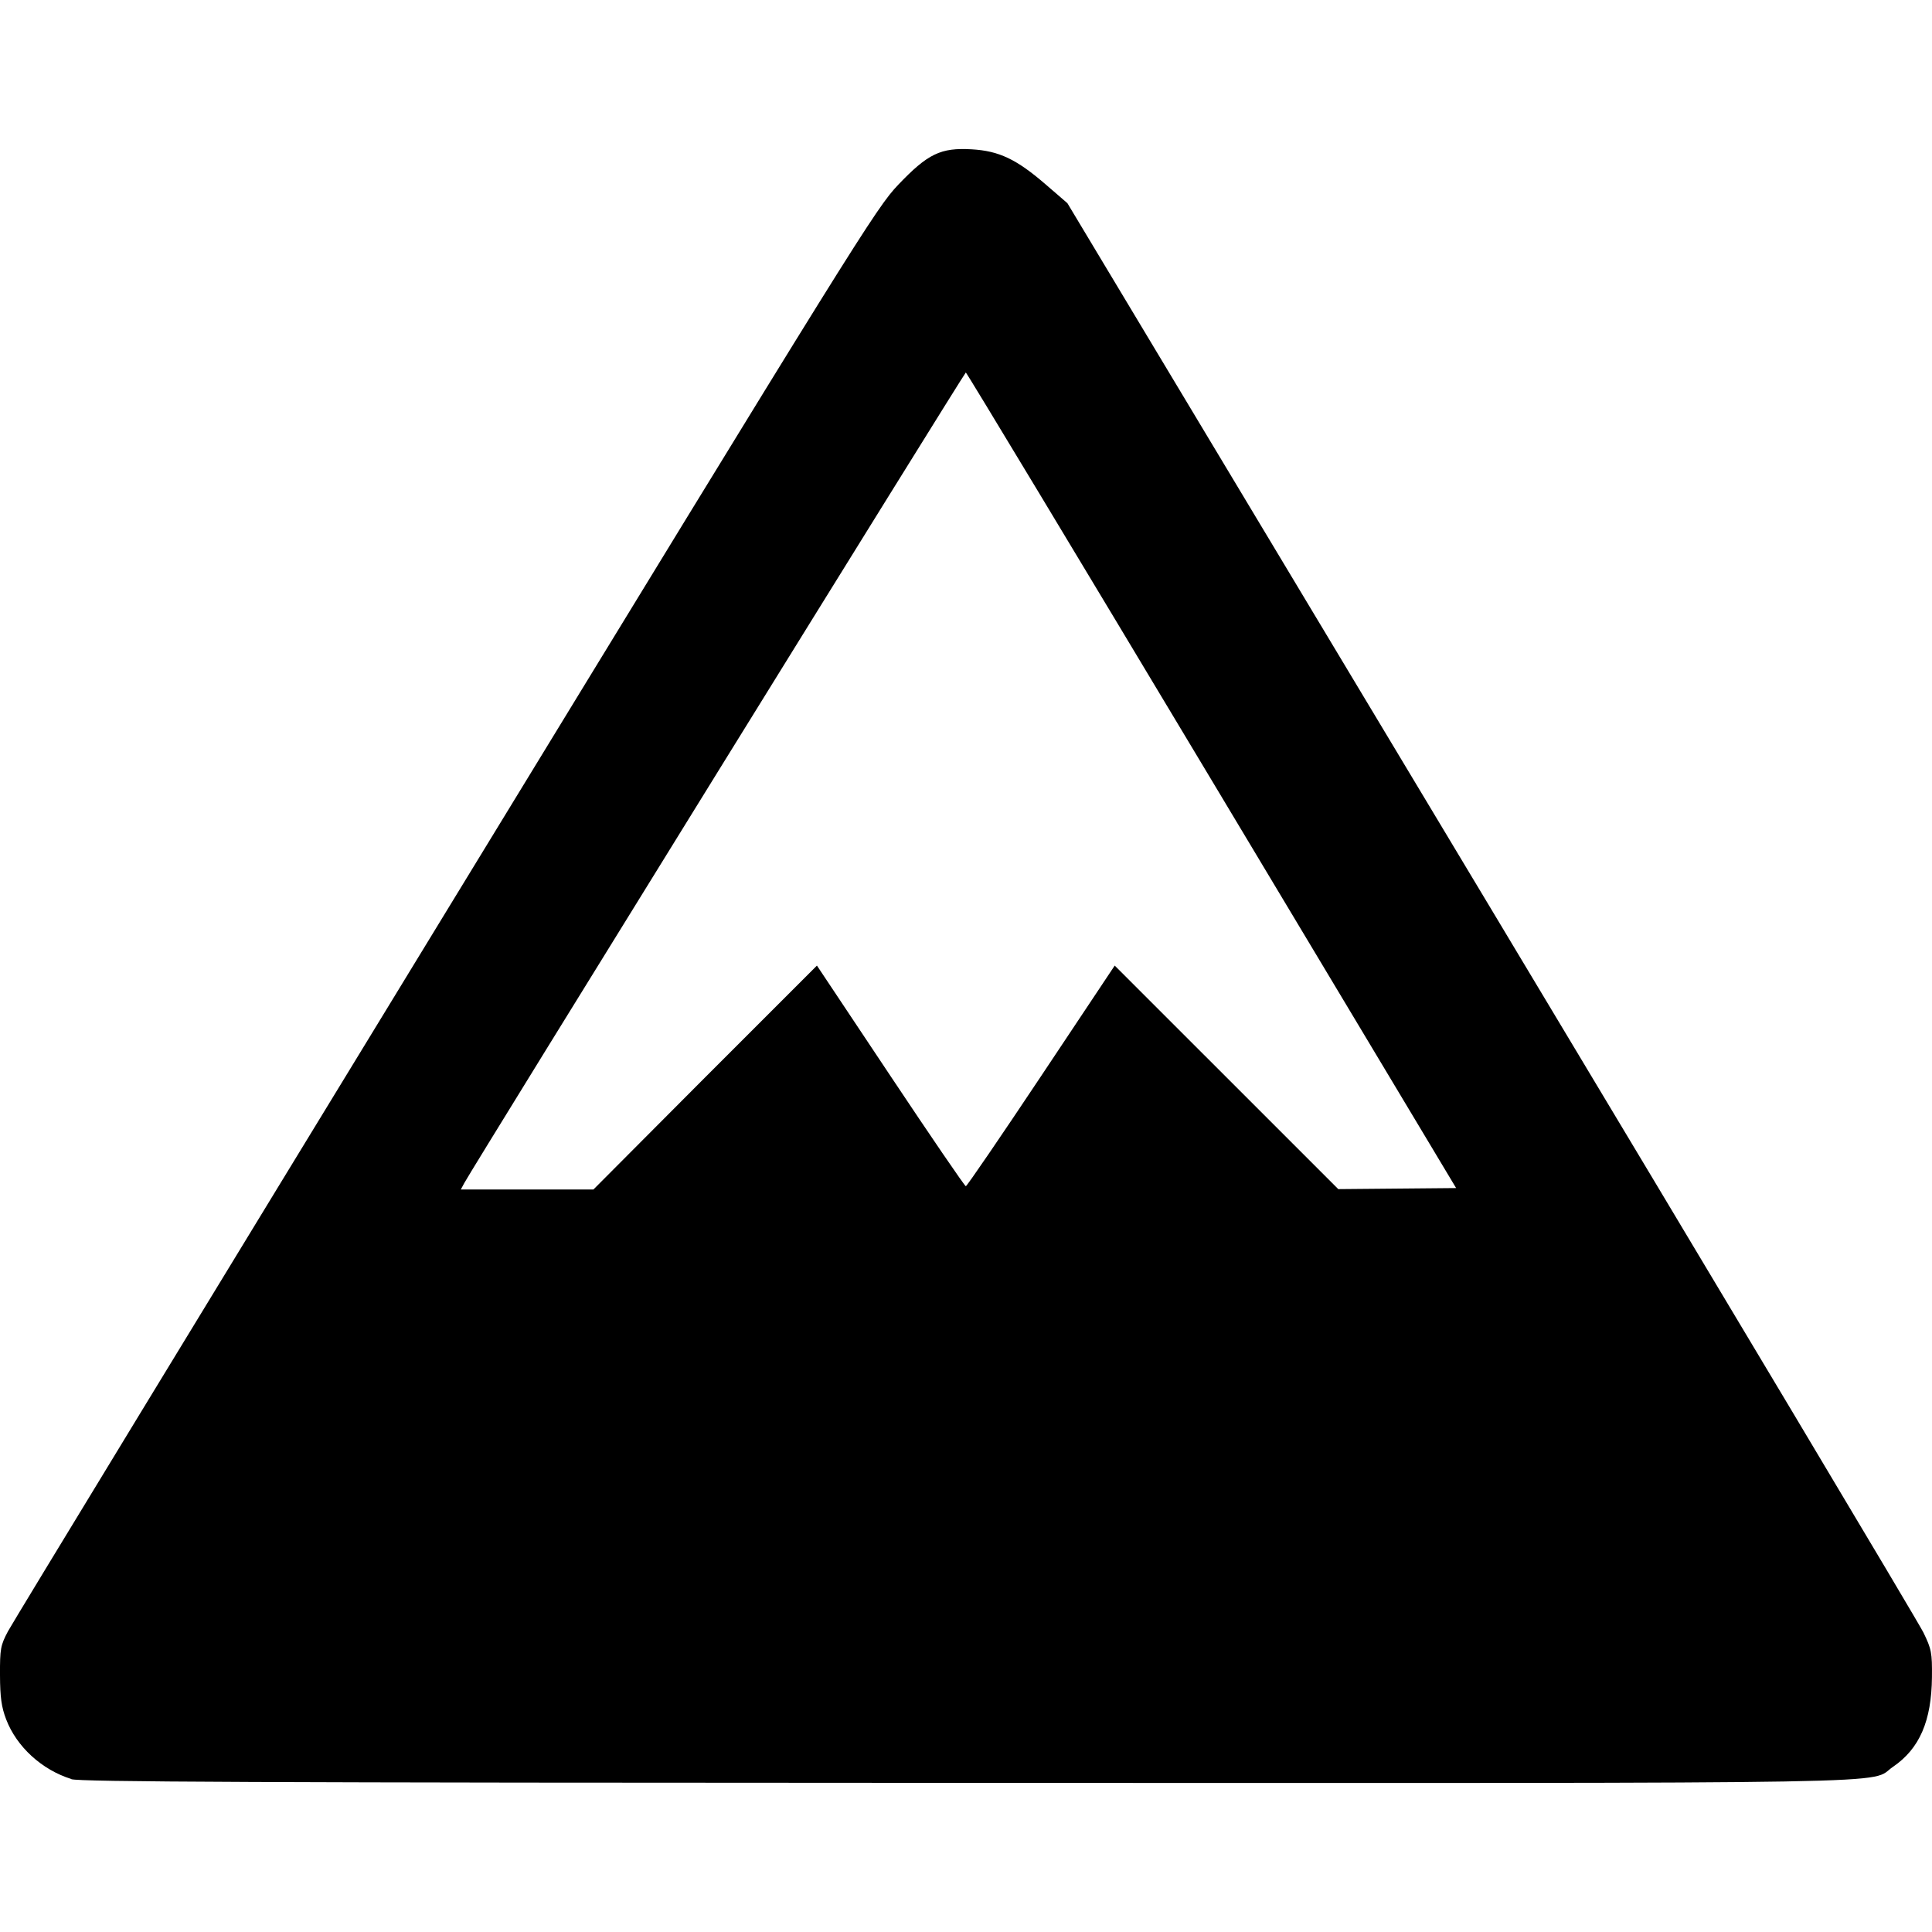
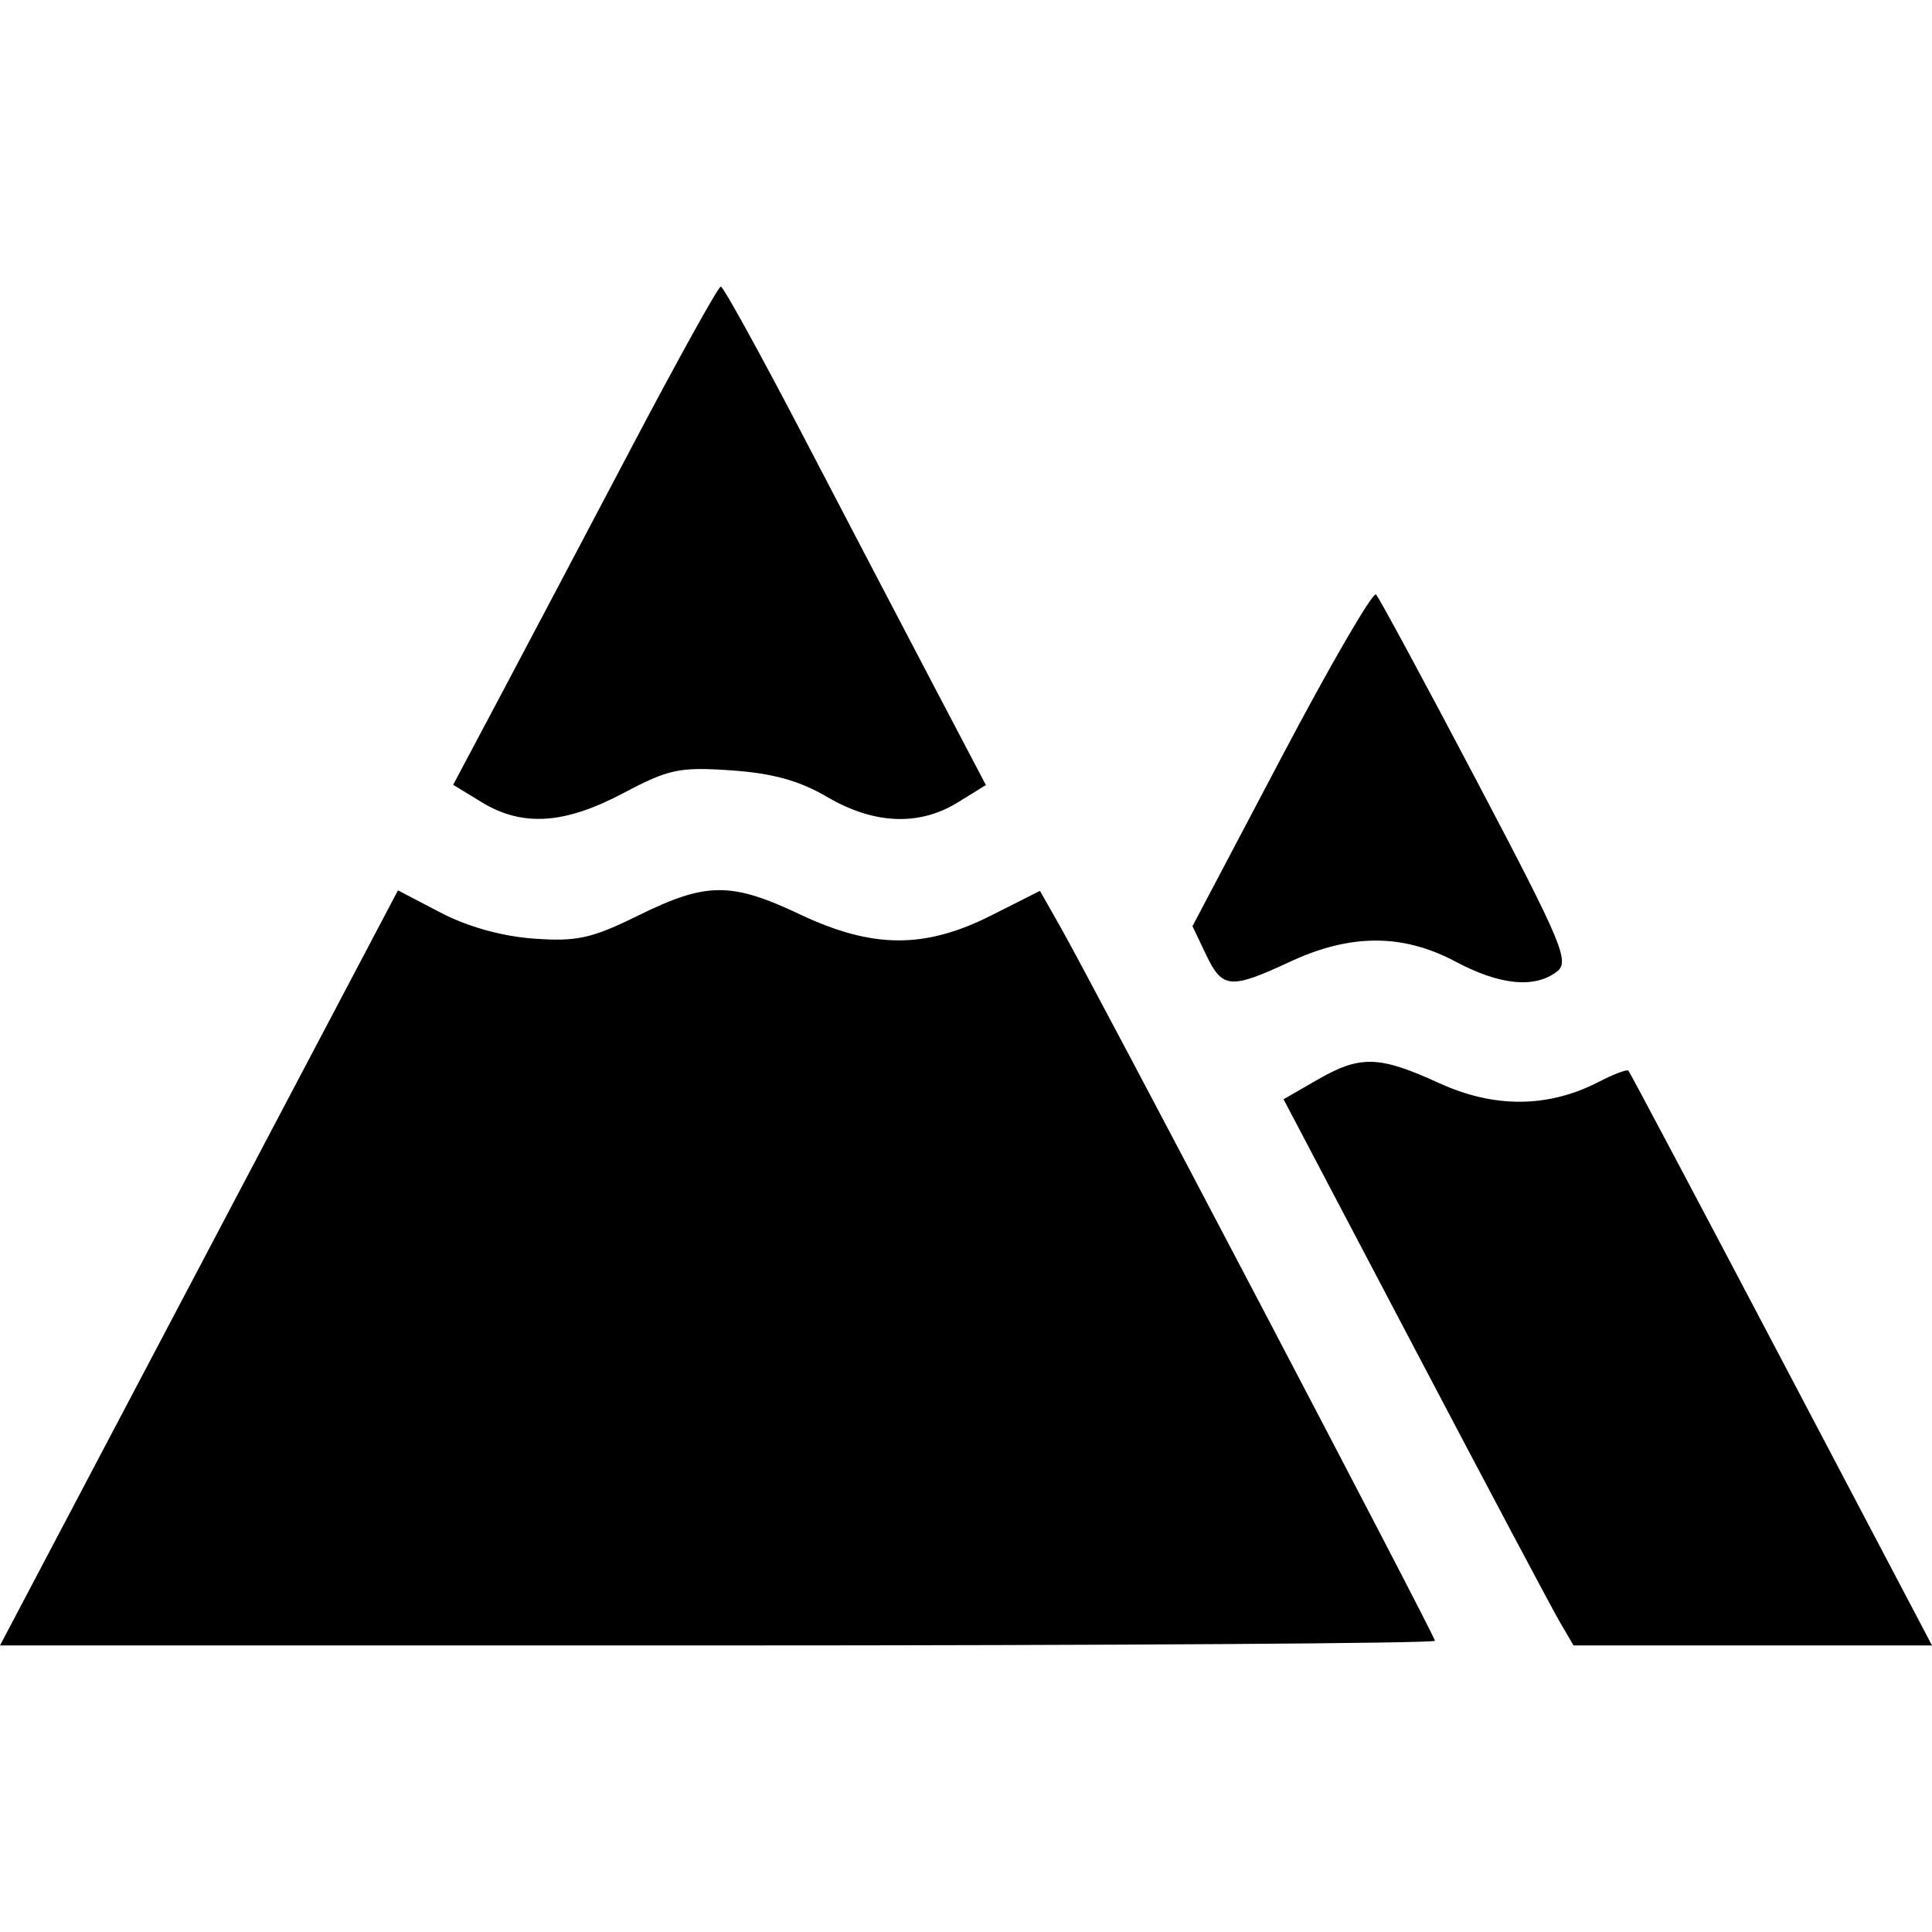
<svg xmlns="http://www.w3.org/2000/svg" width="164px" height="164px" viewBox="0 0 164 164" version="1.1" id="SVGRoot">
  <defs id="defs4500" />
  <g id="layer1">
-     <path style="fill:#000000;stroke-width:3.78" d="m 6.056,151.014 c -2.512,-0.783 -4.644,-2.738 -5.535,-5.067 -0.398,-1.047 -0.513,-1.866 -0.521,-3.758 C -0.008,139.956 0.046,139.665 0.682,138.466 1.062,137.75 17.779,110.294 37.831,77.45 c 34.967,-57.273 36.539,-59.802 38.422,-61.773 2.511,-2.631 3.599,-3.154 6.227,-3.002 2.321,0.134 3.804,0.837 6.283,2.98 l 1.844,1.593 35.957,59.893 c 19.776,32.941 36.293,60.585 36.705,61.431 0.687,1.414 0.747,1.722 0.727,3.789 -0.034,3.727 -1.054,6.079 -3.301,7.612 -2.186,1.49 3.836,1.387 -78.609,1.369 -61.364,-0.013 -75.215,-0.089 -76.031,-0.313 z m 53.805,-59.566 9.485,-9.483 6.239,9.364 c 3.431,5.15 6.311,9.364 6.4,9.364 0.089,0 2.969,-4.214 6.4,-9.364 l 6.239,-9.364 9.489,9.487 9.489,9.488 5.002,-0.045 5.001,-0.045 -20.751,-34.616 C 91.441,47.195 82.05,31.619 81.985,31.62 c -0.107,0.002 -41.849,67.46 -42.563,68.786 l -0.304,0.564 h 5.629 5.629 z" id="path4496" />
+     <path style="fill:#000000;stroke-width:1" d="m 3.771,132.518 c 2.074,-3.937 9.676,-18.359 16.892,-32.049 l 13.12,-24.891 3.622,1.894 c 2.275,1.19 5.21,2.009 7.893,2.203 3.671,0.266 4.922,-0.011 8.902,-1.971 5.76,-2.836 7.862,-2.849 13.695,-0.09 6.166,2.917 10.596,2.944 16.235,0.1 l 4.146,-2.091 1.707,3.004 c 2.882,5.07 31.824,60.23 31.824,60.652 0,0.218 -27.407,0.397 -60.904,0.397 H 0 Z m 128.627,5.15 c -0.646,-1.104 -6.185,-11.536 -12.308,-23.182 l -11.134,-21.174 2.85,-1.643 c 3.66,-2.11 5.247,-2.068 10.363,0.274 4.677,2.141 9.263,2.105 13.541,-0.107 1.264,-0.653 2.397,-1.082 2.52,-0.952 0.122,0.13 5.971,11.161 12.997,24.513 L 164,139.675 h -15.214 -15.214 z m -30.02,-56.629 -1.153,-2.417 7.553,-14.329 c 4.154,-7.881 7.768,-14.103 8.03,-13.828 0.262,0.275 4.099,7.381 8.527,15.791 7.291,13.85 7.934,15.378 6.824,16.222 -1.896,1.442 -4.838,1.152 -8.597,-0.847 -4.487,-2.386 -8.922,-2.384 -14.057,0.007 -5.061,2.356 -5.746,2.298 -7.127,-0.599 z m -61.485,-12.94 -2.426,-1.479 3.961,-7.462 c 2.178,-4.104 7.204,-13.623 11.168,-21.152 3.964,-7.529 7.38,-13.686 7.592,-13.681 0.212,0.005 3.422,5.837 7.135,12.96 3.712,7.123 8.688,16.641 11.058,21.152 l 4.308,8.202 -2.382,1.472 c -3.282,2.028 -7.11,1.871 -11.079,-0.454 -2.37,-1.389 -4.648,-2.021 -8.161,-2.263 -4.391,-0.303 -5.297,-0.112 -9.146,1.927 -5.005,2.651 -8.576,2.882 -12.026,0.779 z" id="path4495" />
  </g>
</svg>
